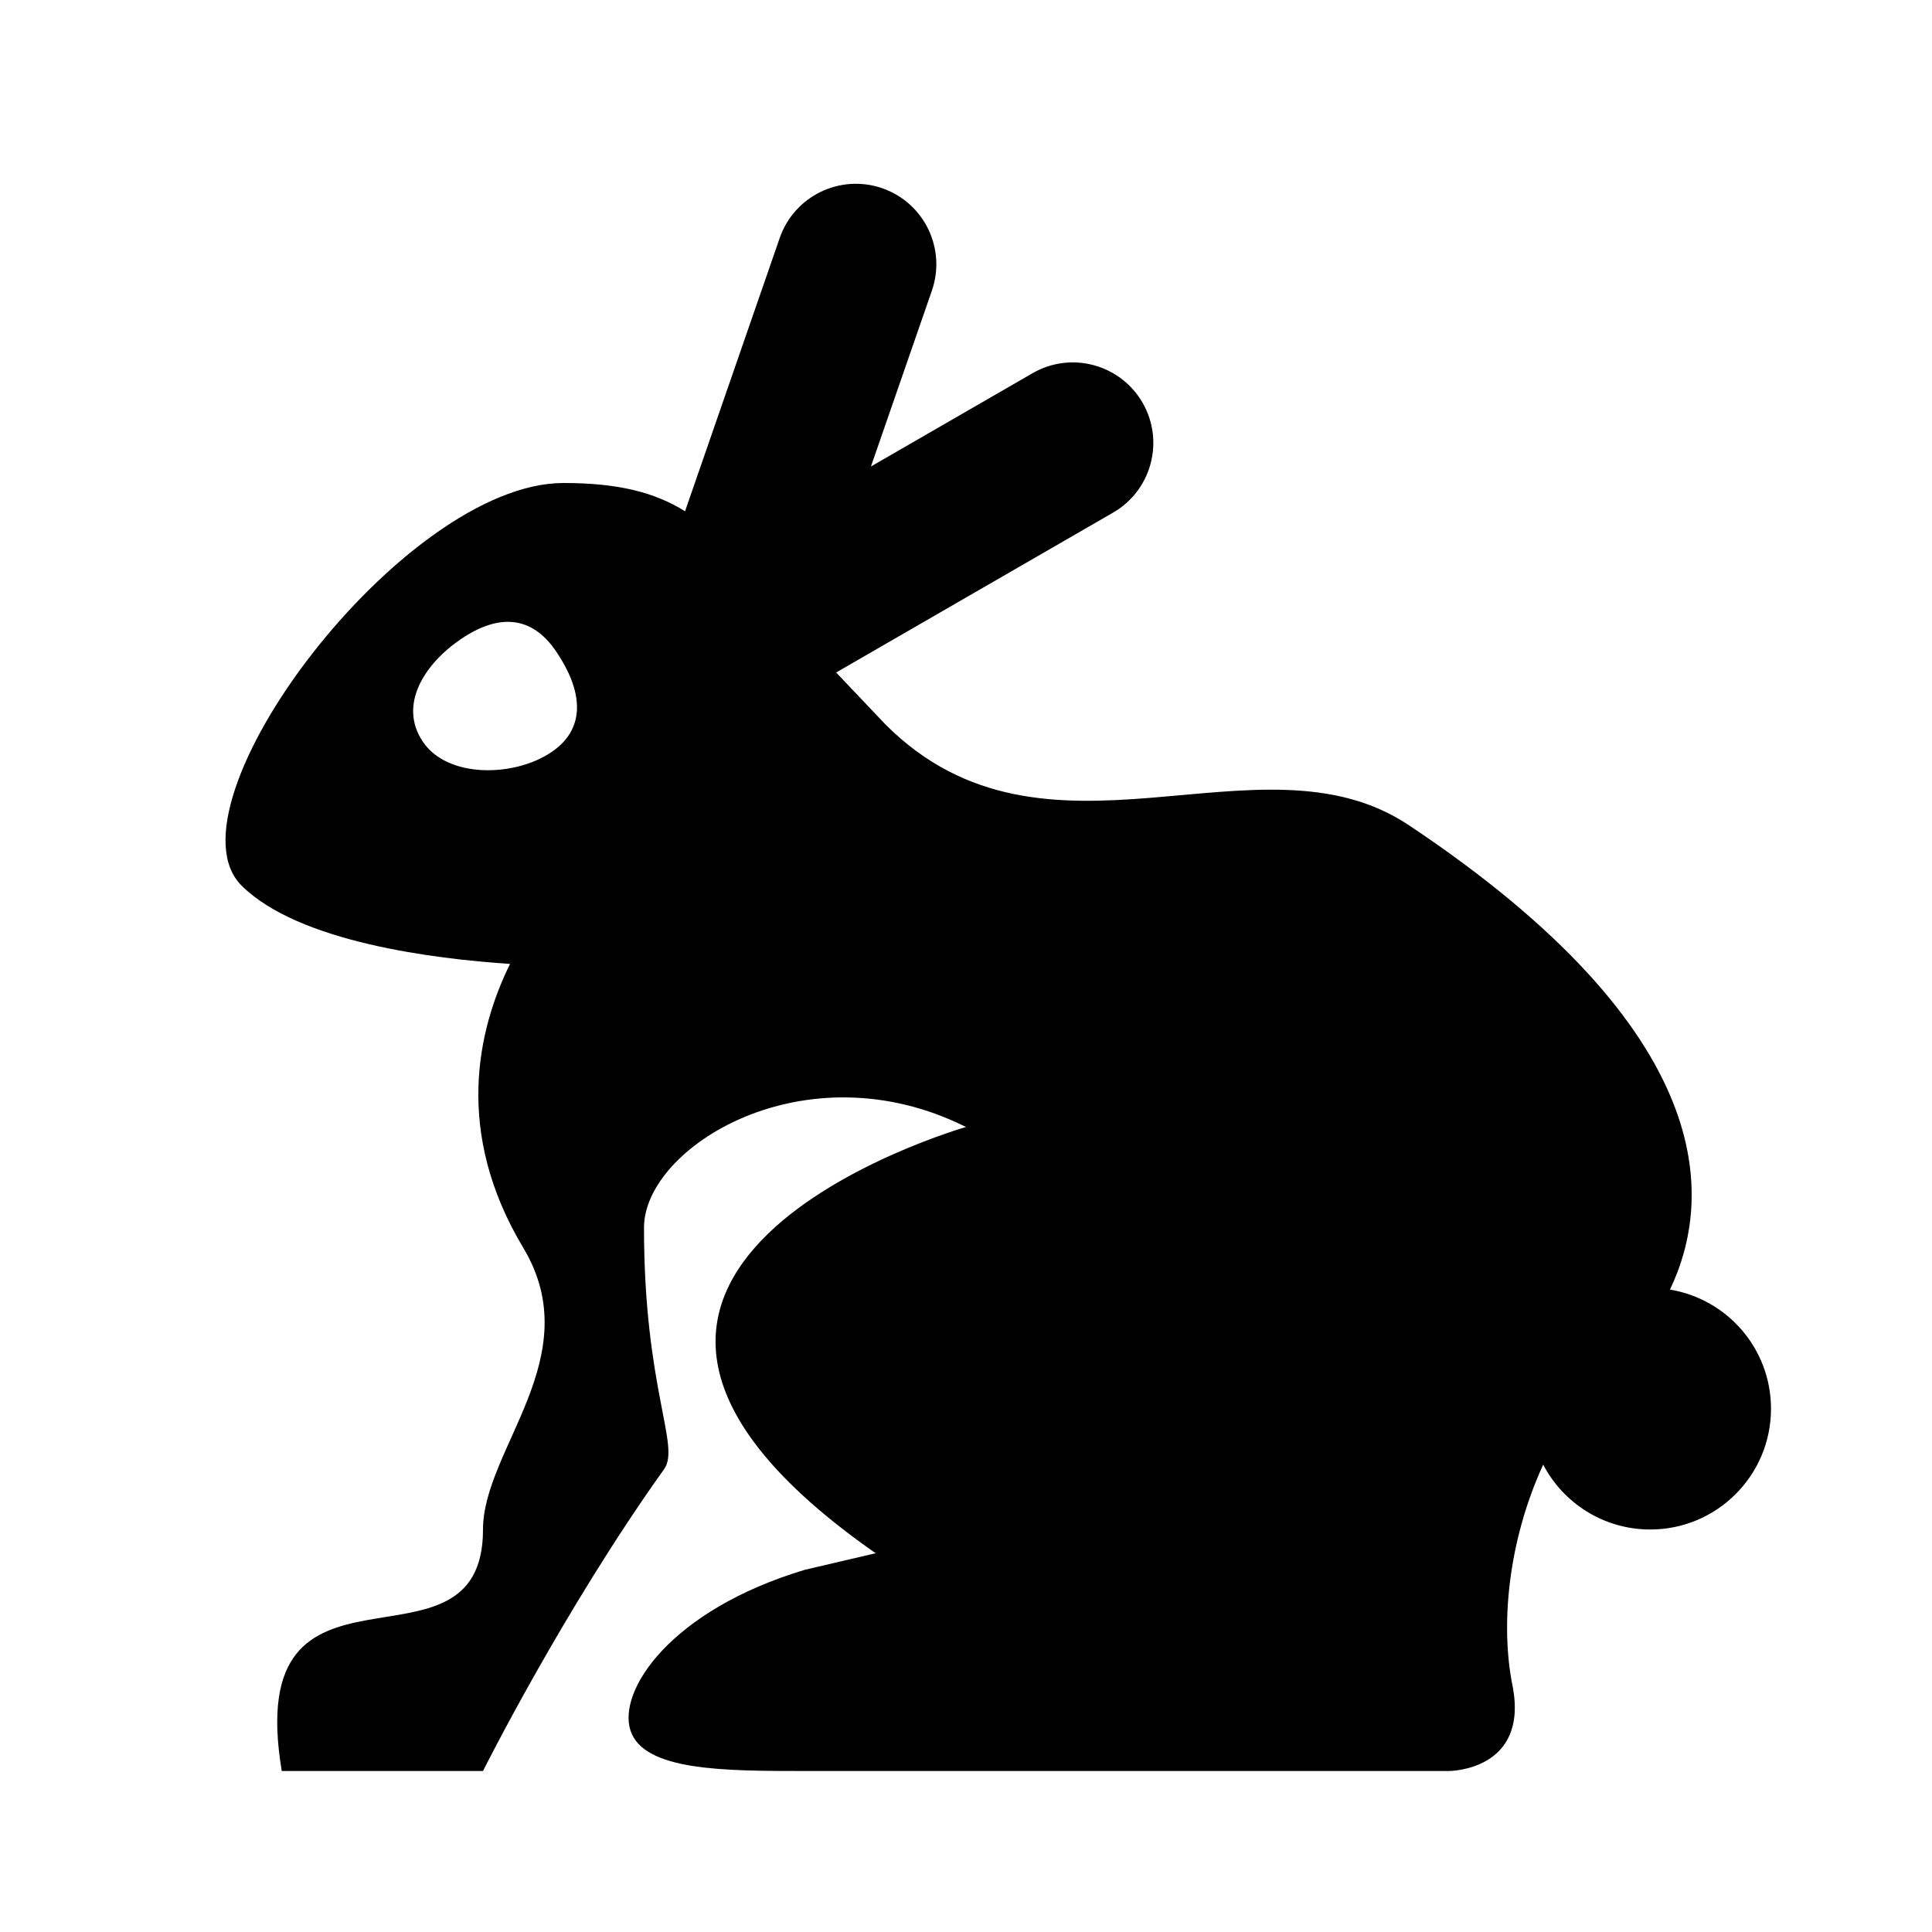
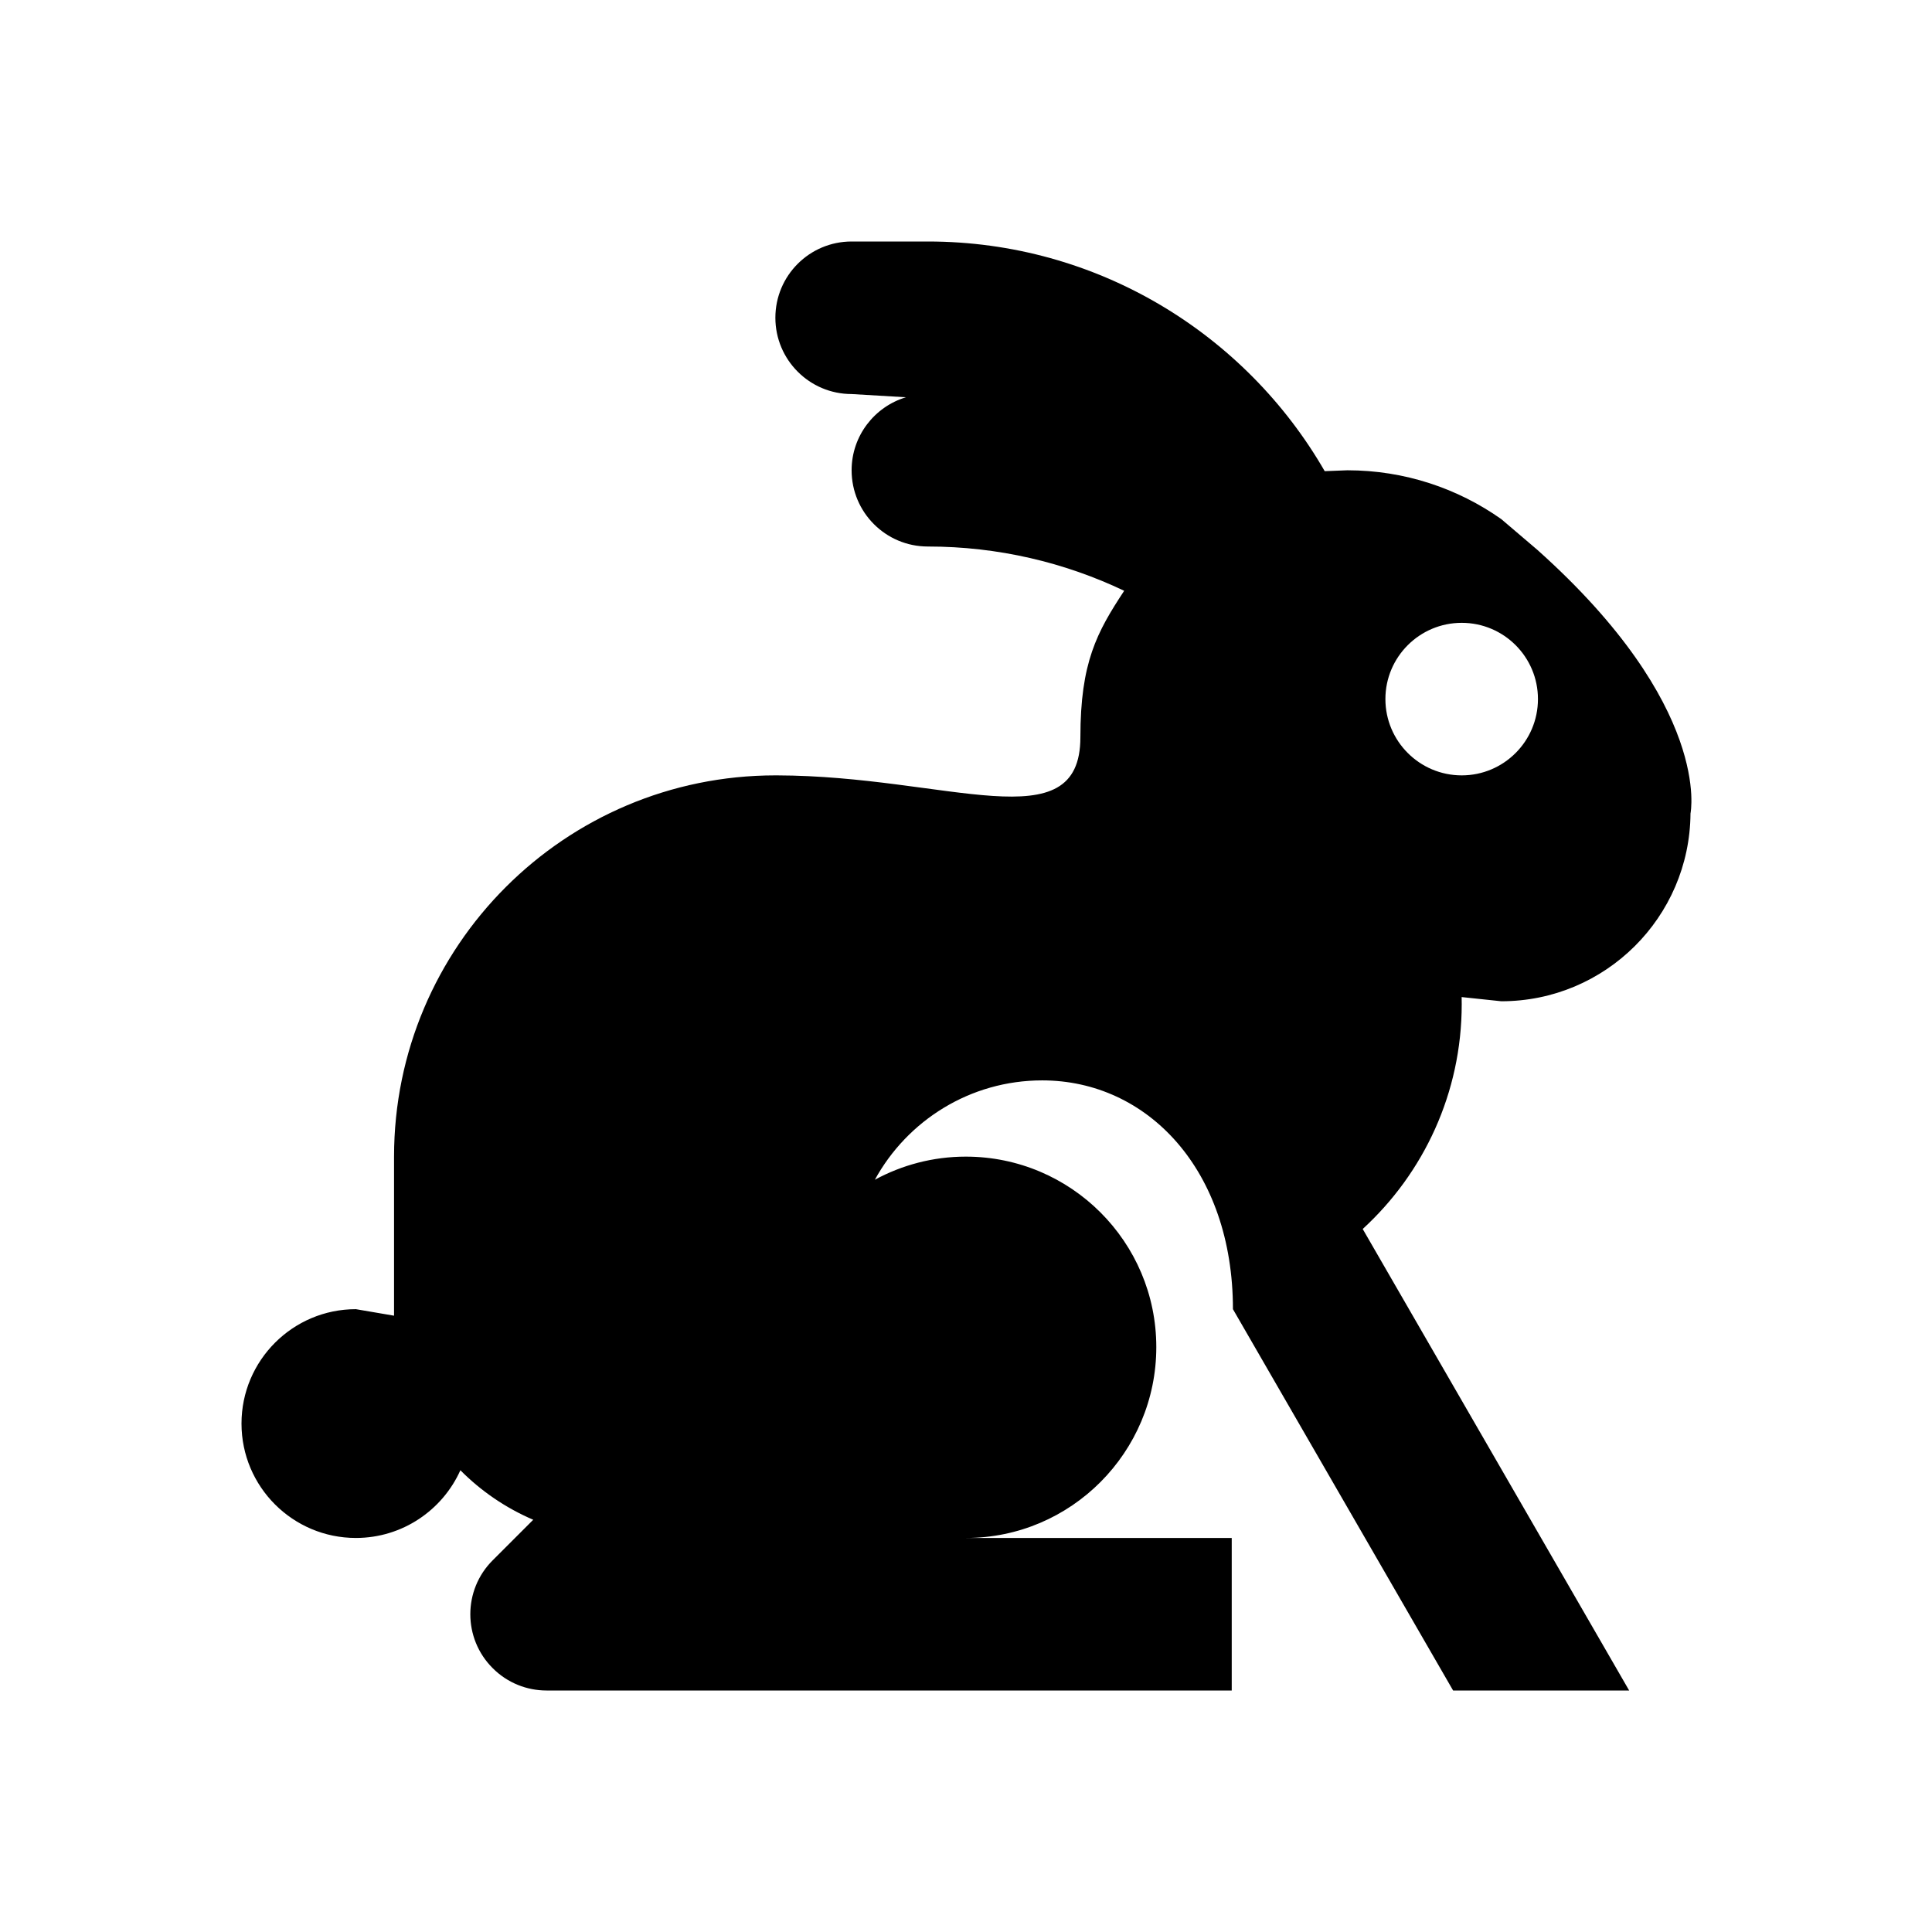
<svg xmlns="http://www.w3.org/2000/svg" version="1.1" baseProfile="full" width="24" height="24" viewBox="0 0 24.00 24.00" enable-background="new 0 0 24.00 24.00" xml:space="preserve">
-   <path fill="#000000" fill-opacity="1" stroke-linejoin="round" d="M 22,17.5C 22,18.328 21.328,19 20.5,19C 19.922,19 19.42,18.673 19.17,18.194C 18.723,19.17 18.642,20.205 18.788,20.935C 19,22 18,22 18,22L 10,22C 9,22 8,22 7.833,21.5C 7.667,21 8.333,20 10,19.5L 10.878,19.295C 5.822,15.765 12,14 12,14C 10,13 8,14.25 8,15.25C 8,17.25 8.456,17.962 8.25,18.25C 7,20 6,22 6,22L 3.5,22C 3,19 6,21 6,19C 6,18 7.313,16.856 6.5,15.5C 5.639,14.066 5.931,12.796 6.336,11.974C 5.393,11.912 3.703,11.703 3,11C 2,10 5,6 7,6C 7.684,6 8.134,6.117 8.51,6.351L 9.686,2.956C 9.867,2.434 10.437,2.158 10.959,2.338C 11.481,2.519 11.757,3.089 11.576,3.611L 10.819,5.795L 12.827,4.636C 13.305,4.36 13.916,4.524 14.193,5.002C 14.469,5.481 14.305,6.092 13.827,6.368L 10.387,8.354L 11,9C 13,11 15.639,9.01 17.5,10.25C 21.361,12.824 21.288,14.881 20.745,16.02C 21.457,16.137 22,16.755 22,17.5 Z M 5.73,7.936C 5.273,8.245 4.944,8.756 5.253,9.214C 5.562,9.672 6.391,9.653 6.849,9.344C 7.307,9.035 7.22,8.553 6.911,8.096C 6.603,7.638 6.188,7.627 5.73,7.936 Z " />
+   <path fill="#000000" fill-opacity="1" stroke-width="1.333" stroke-linejoin="miter" d="M 18.051,21L 15.316,16.263C 15.316,14.533 14.255,13.421 12.947,13.421C 12.051,13.421 11.271,13.92 10.868,14.655C 11.204,14.473 11.589,14.368 11.997,14.368C 13.304,14.368 14.364,15.428 14.364,16.734C 14.364,18.04 13.306,19.105 12,19.105L 15.301,19.105L 15.301,21L 6.789,21C 6.547,21 6.304,20.907 6.12,20.722C 5.75,20.353 5.75,19.752 6.12,19.383L 6.122,19.381L 6.624,18.879C 6.283,18.733 5.976,18.523 5.719,18.264C 5.497,18.759 4.999,19.105 4.421,19.105C 3.637,19.105 3,18.469 3,17.684C 3,16.9 3.637,16.263 4.421,16.263L 4.895,16.344L 4.895,14.368C 4.895,11.754 7.017,9.632 9.632,9.632L 9.651,9.632C 11.771,9.637 13.421,10.466 13.421,9.158C 13.421,8.23 13.625,7.855 13.965,7.339C 13.226,6.987 12.399,6.789 11.526,6.789C 11.003,6.789 10.579,6.365 10.579,5.842C 10.579,5.414 10.864,5.052 11.254,4.935L 10.579,4.895C 10.056,4.895 9.632,4.47 9.632,3.947C 9.632,3.424 10.056,3 10.579,3L 11.526,3C 13.633,3 15.474,4.149 16.456,5.853L 16.737,5.842C 17.449,5.842 18.109,6.067 18.65,6.449L 19.097,6.83C 21.273,8.775 21.001,10.1 21,10.105C 20.991,11.395 19.941,12.438 18.65,12.438L 18.157,12.386L 18.158,12.474C 18.158,13.578 17.684,14.574 16.928,15.267L 20.238,21L 18.051,21 Z M 18.158,7.737C 17.635,7.737 17.21,8.161 17.21,8.684C 17.21,9.207 17.635,9.632 18.158,9.632C 18.681,9.632 19.105,9.207 19.105,8.684C 19.105,8.161 18.681,7.737 18.158,7.737 Z " />
</svg>
